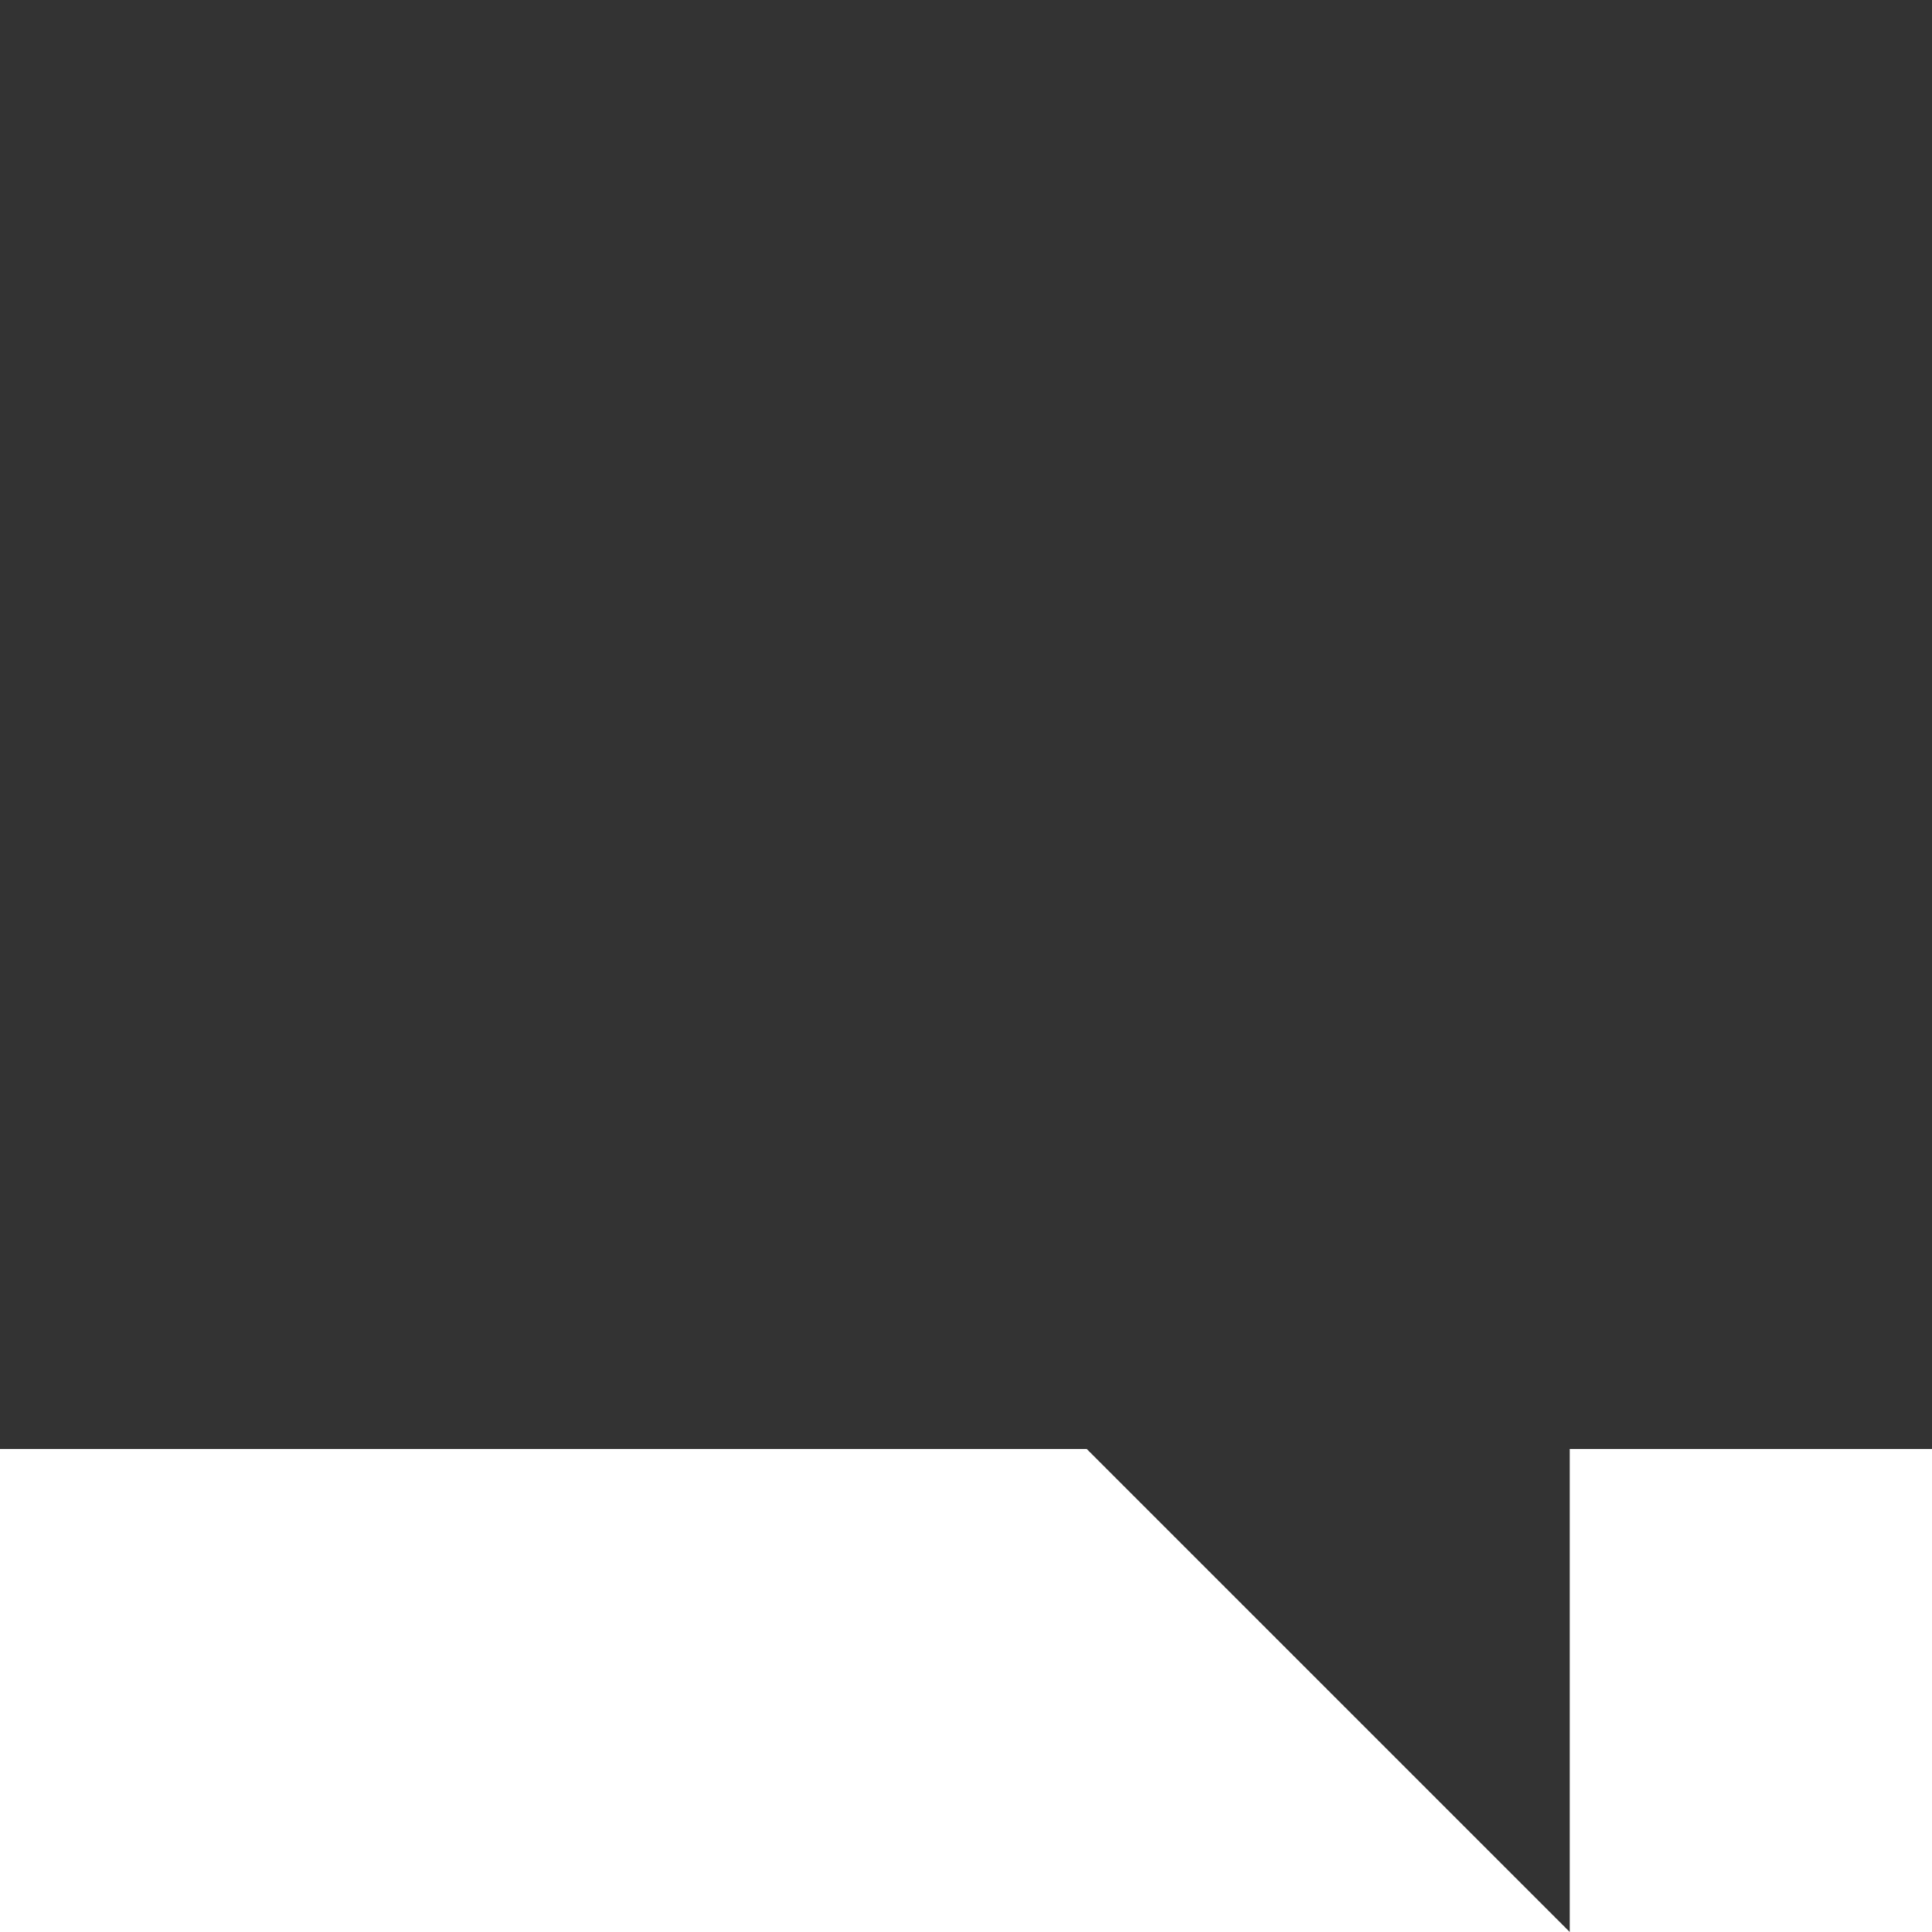
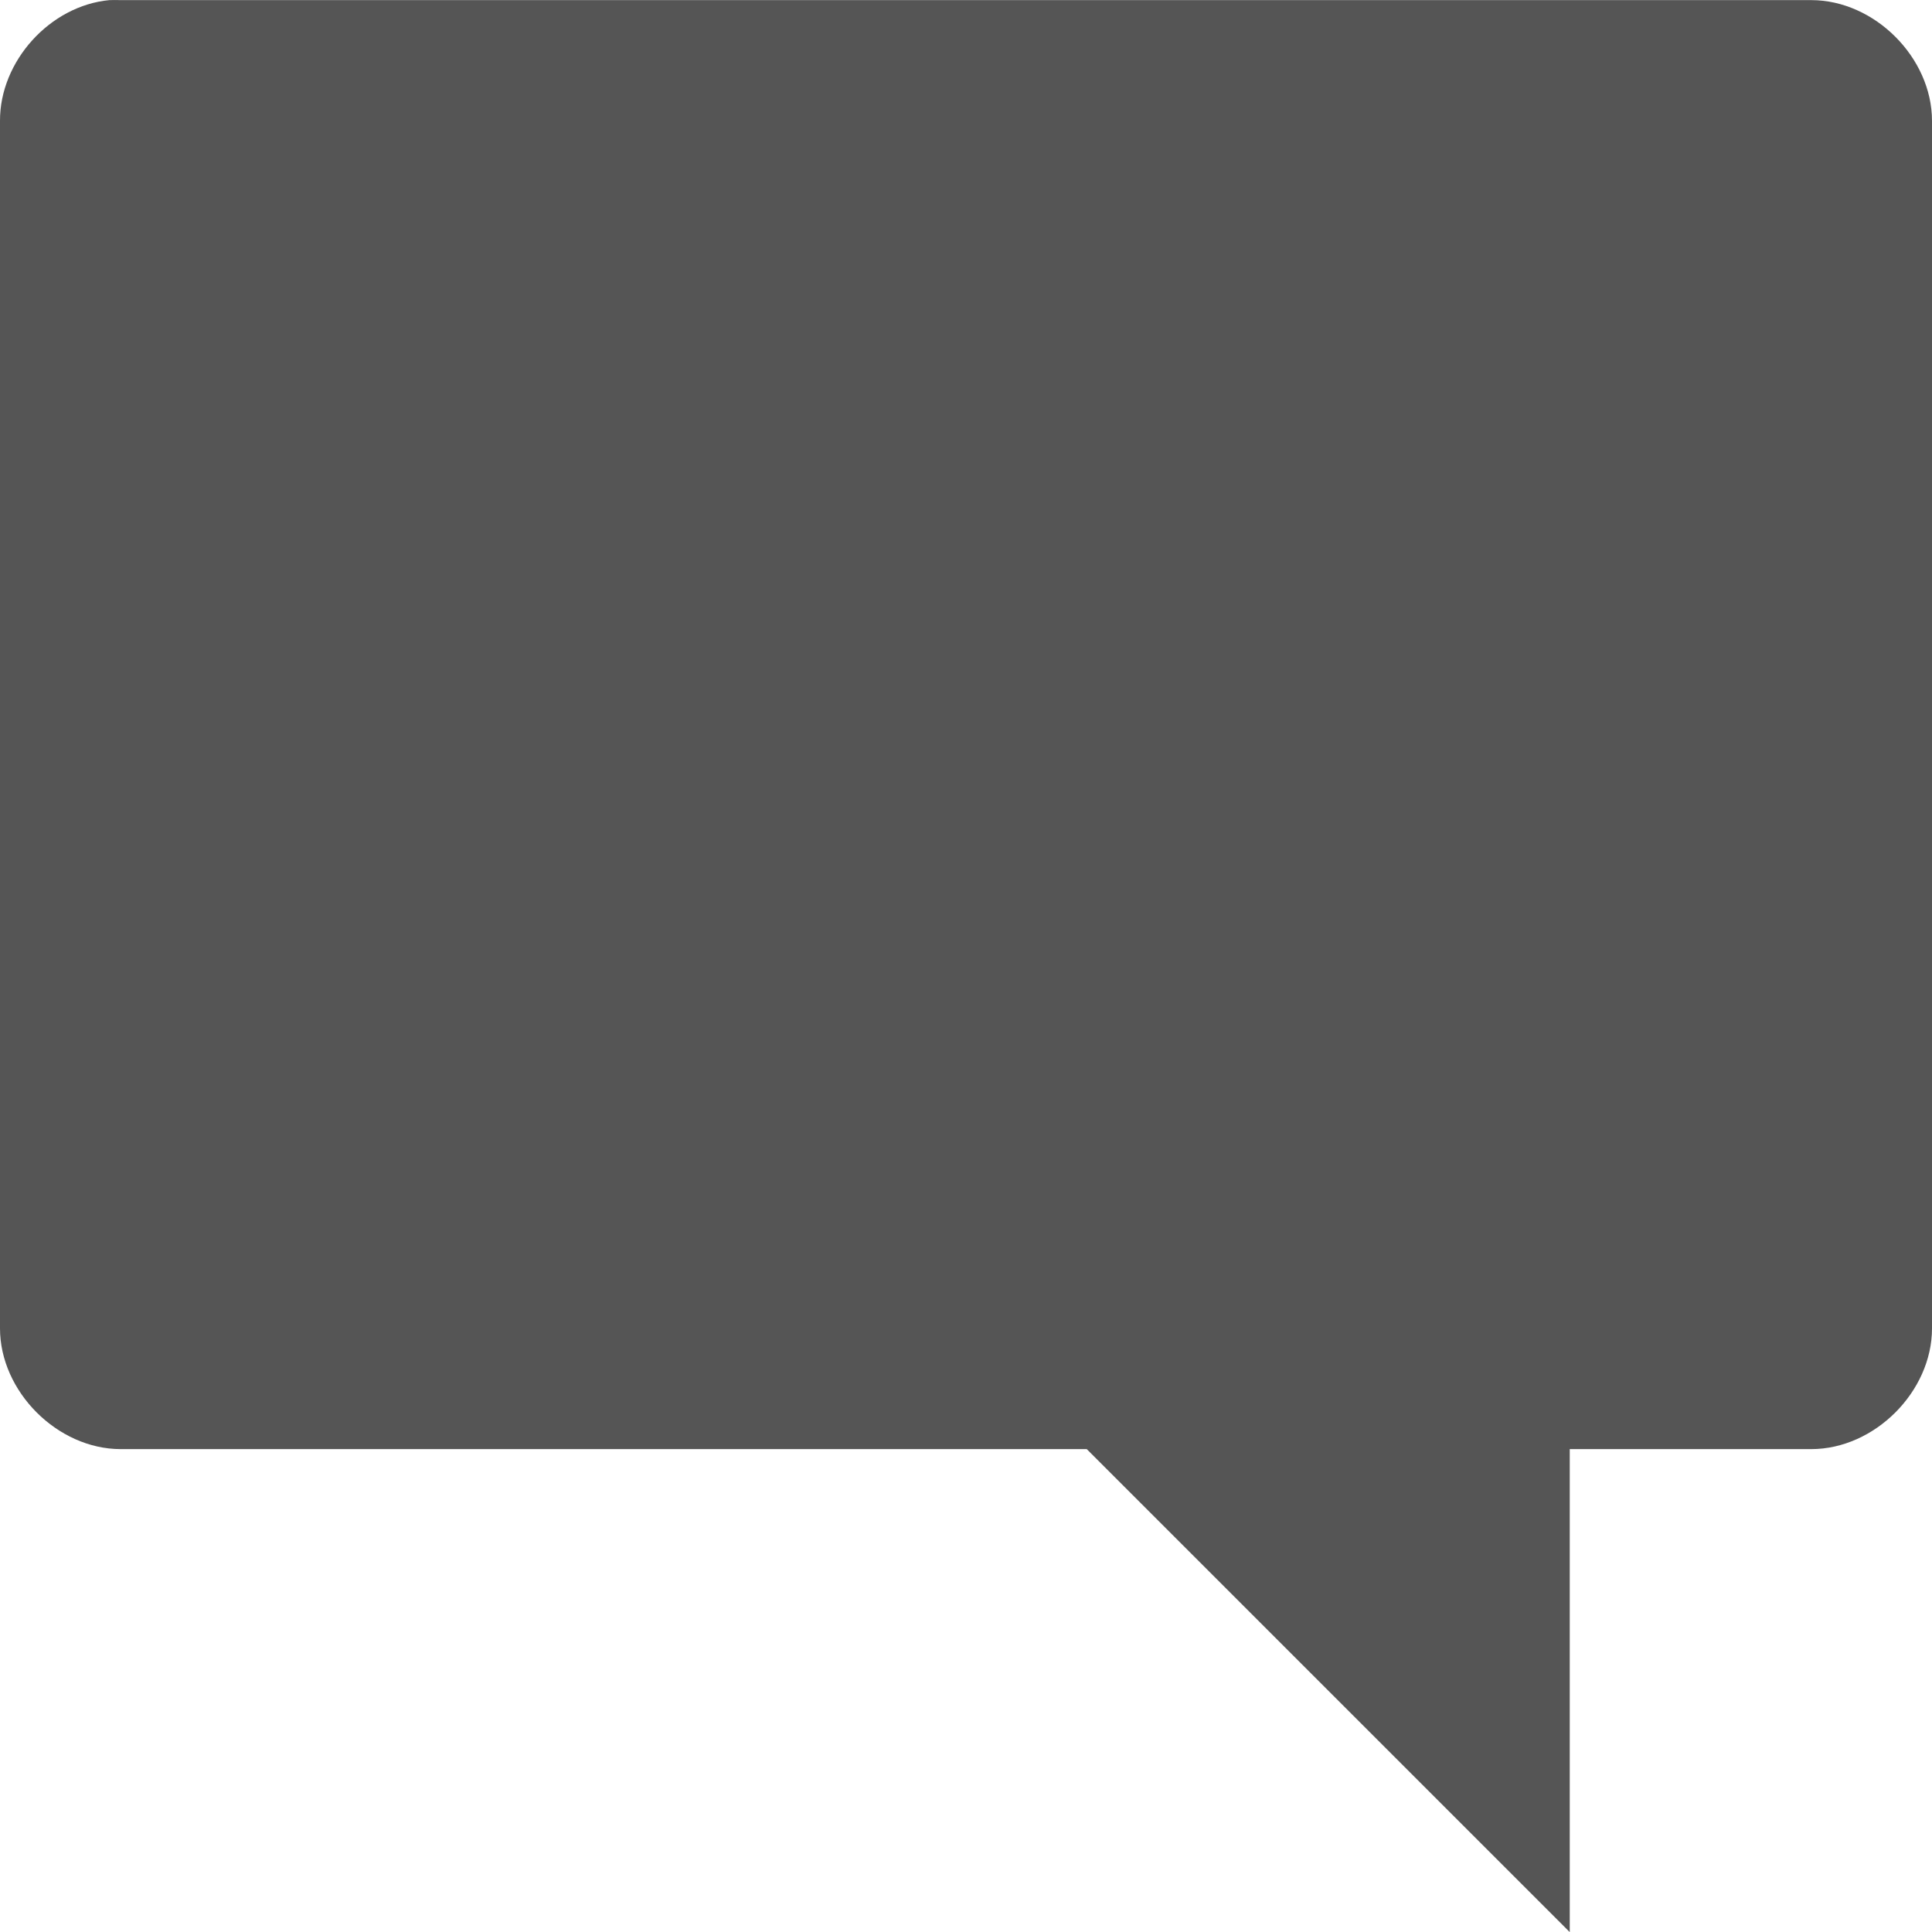
<svg xmlns="http://www.w3.org/2000/svg" width="16" height="16" id="svg2" version="1.1">
  <defs id="defs4" />
  <g id="layer1" transform="translate(0,-1036.362)">
-     <path style="opacity:0.8;fill:#000000;fill-opacity:1;stroke:none" d="m 0,1036.362 0,12 9,0 4,4 0,-4 3,0 0,-12 -16,0 z" id="path2987" />
+     <path style="font-size:medium;font-style:normal;font-variant:normal;font-weight:normal;font-stretch:normal;text-indent:0;text-align:start;text-decoration:none;line-height:normal;letter-spacing:normal;word-spacing:normal;text-transform:none;direction:ltr;block-progression:tb;writing-mode:lr-tb;text-anchor:start;baseline-shift:baseline;color:#000000;fill:#555555;fill-opacity:1;fill-rule:nonzero;stroke:none;stroke-width:2;marker:none;visibility:visible;display:inline;overflow:visible;enable-background:accumulate;font-family:Sans;-inkscape-font-specification:Sans" d="m 0.906,1036.363 c -0.492,0.046 -0.908,0.506 -0.906,1 l 0,10 c 5.19999999e-5,0.523 0.476,1 1,1 l 8,0 4,4 0,-4 2,0 c 0.524,-10e-5 1,-0.476 1,-1 l 0,-10 c -5.2e-5,-0.524 -0.476,-1 -1,-1 l -14,0 c -0.031,-10e-4 -0.063,-10e-4 -0.094,0 z" id="rect14666" />
  </g>
</svg>
